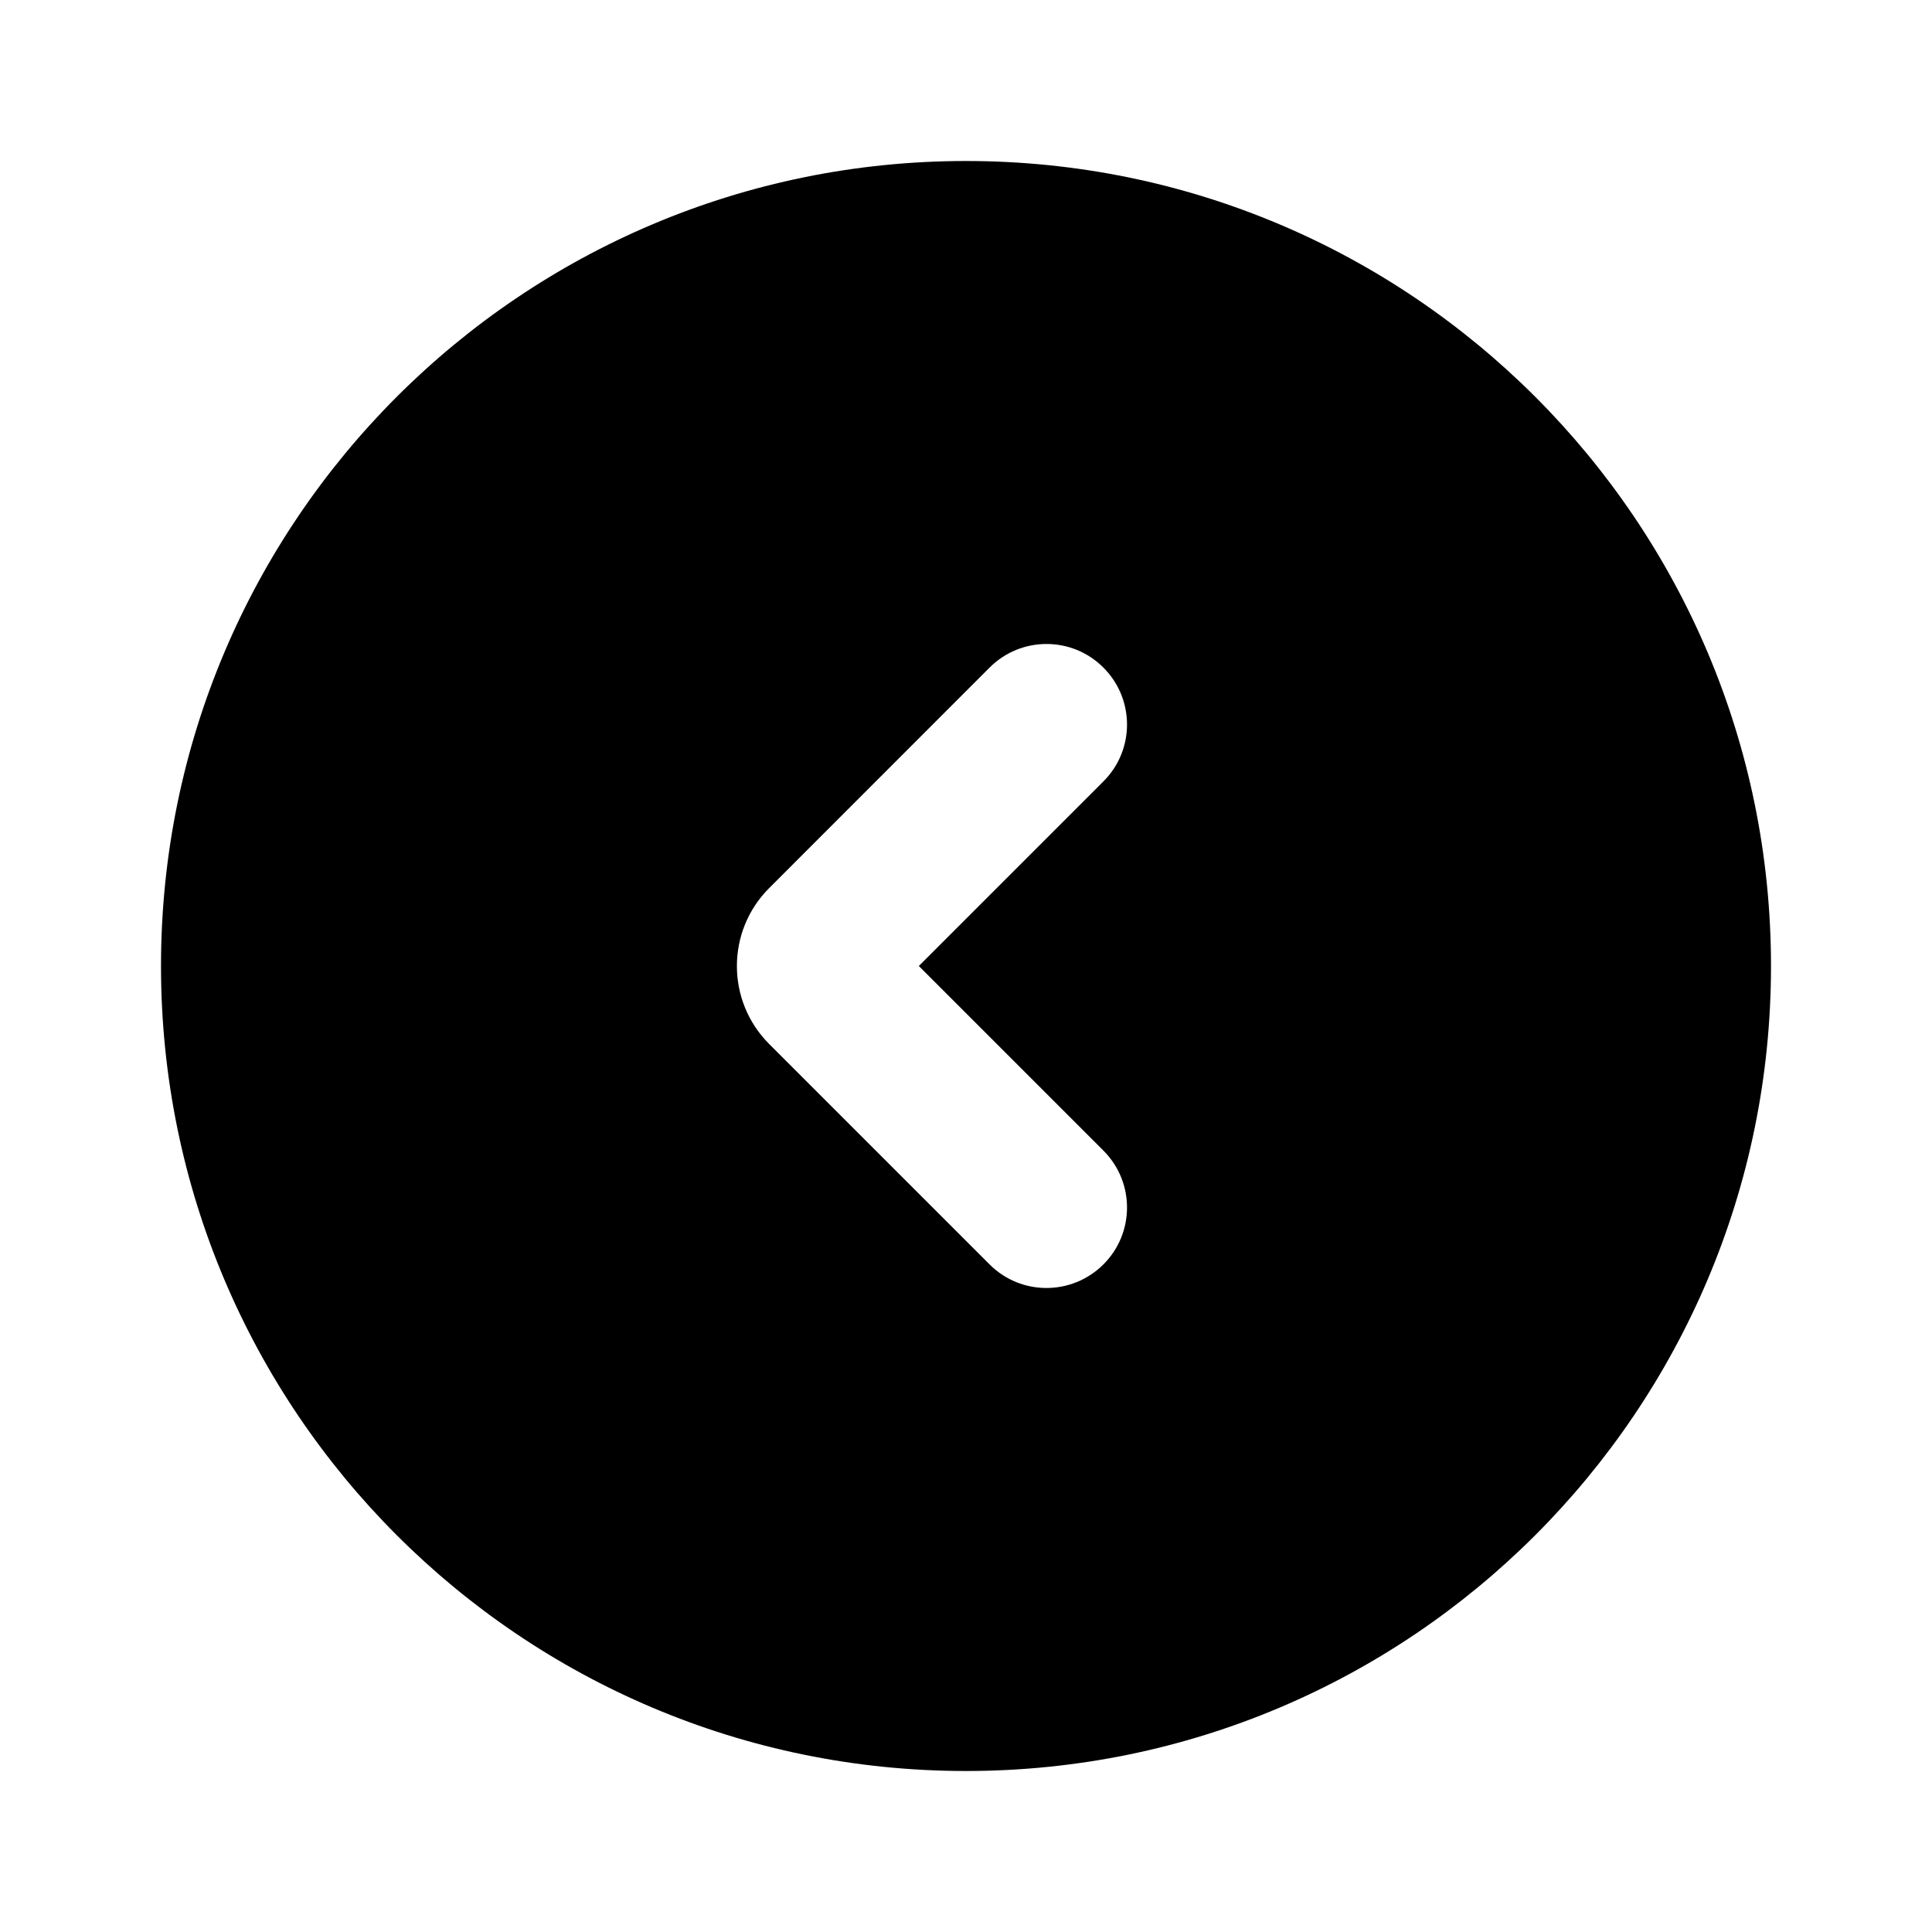
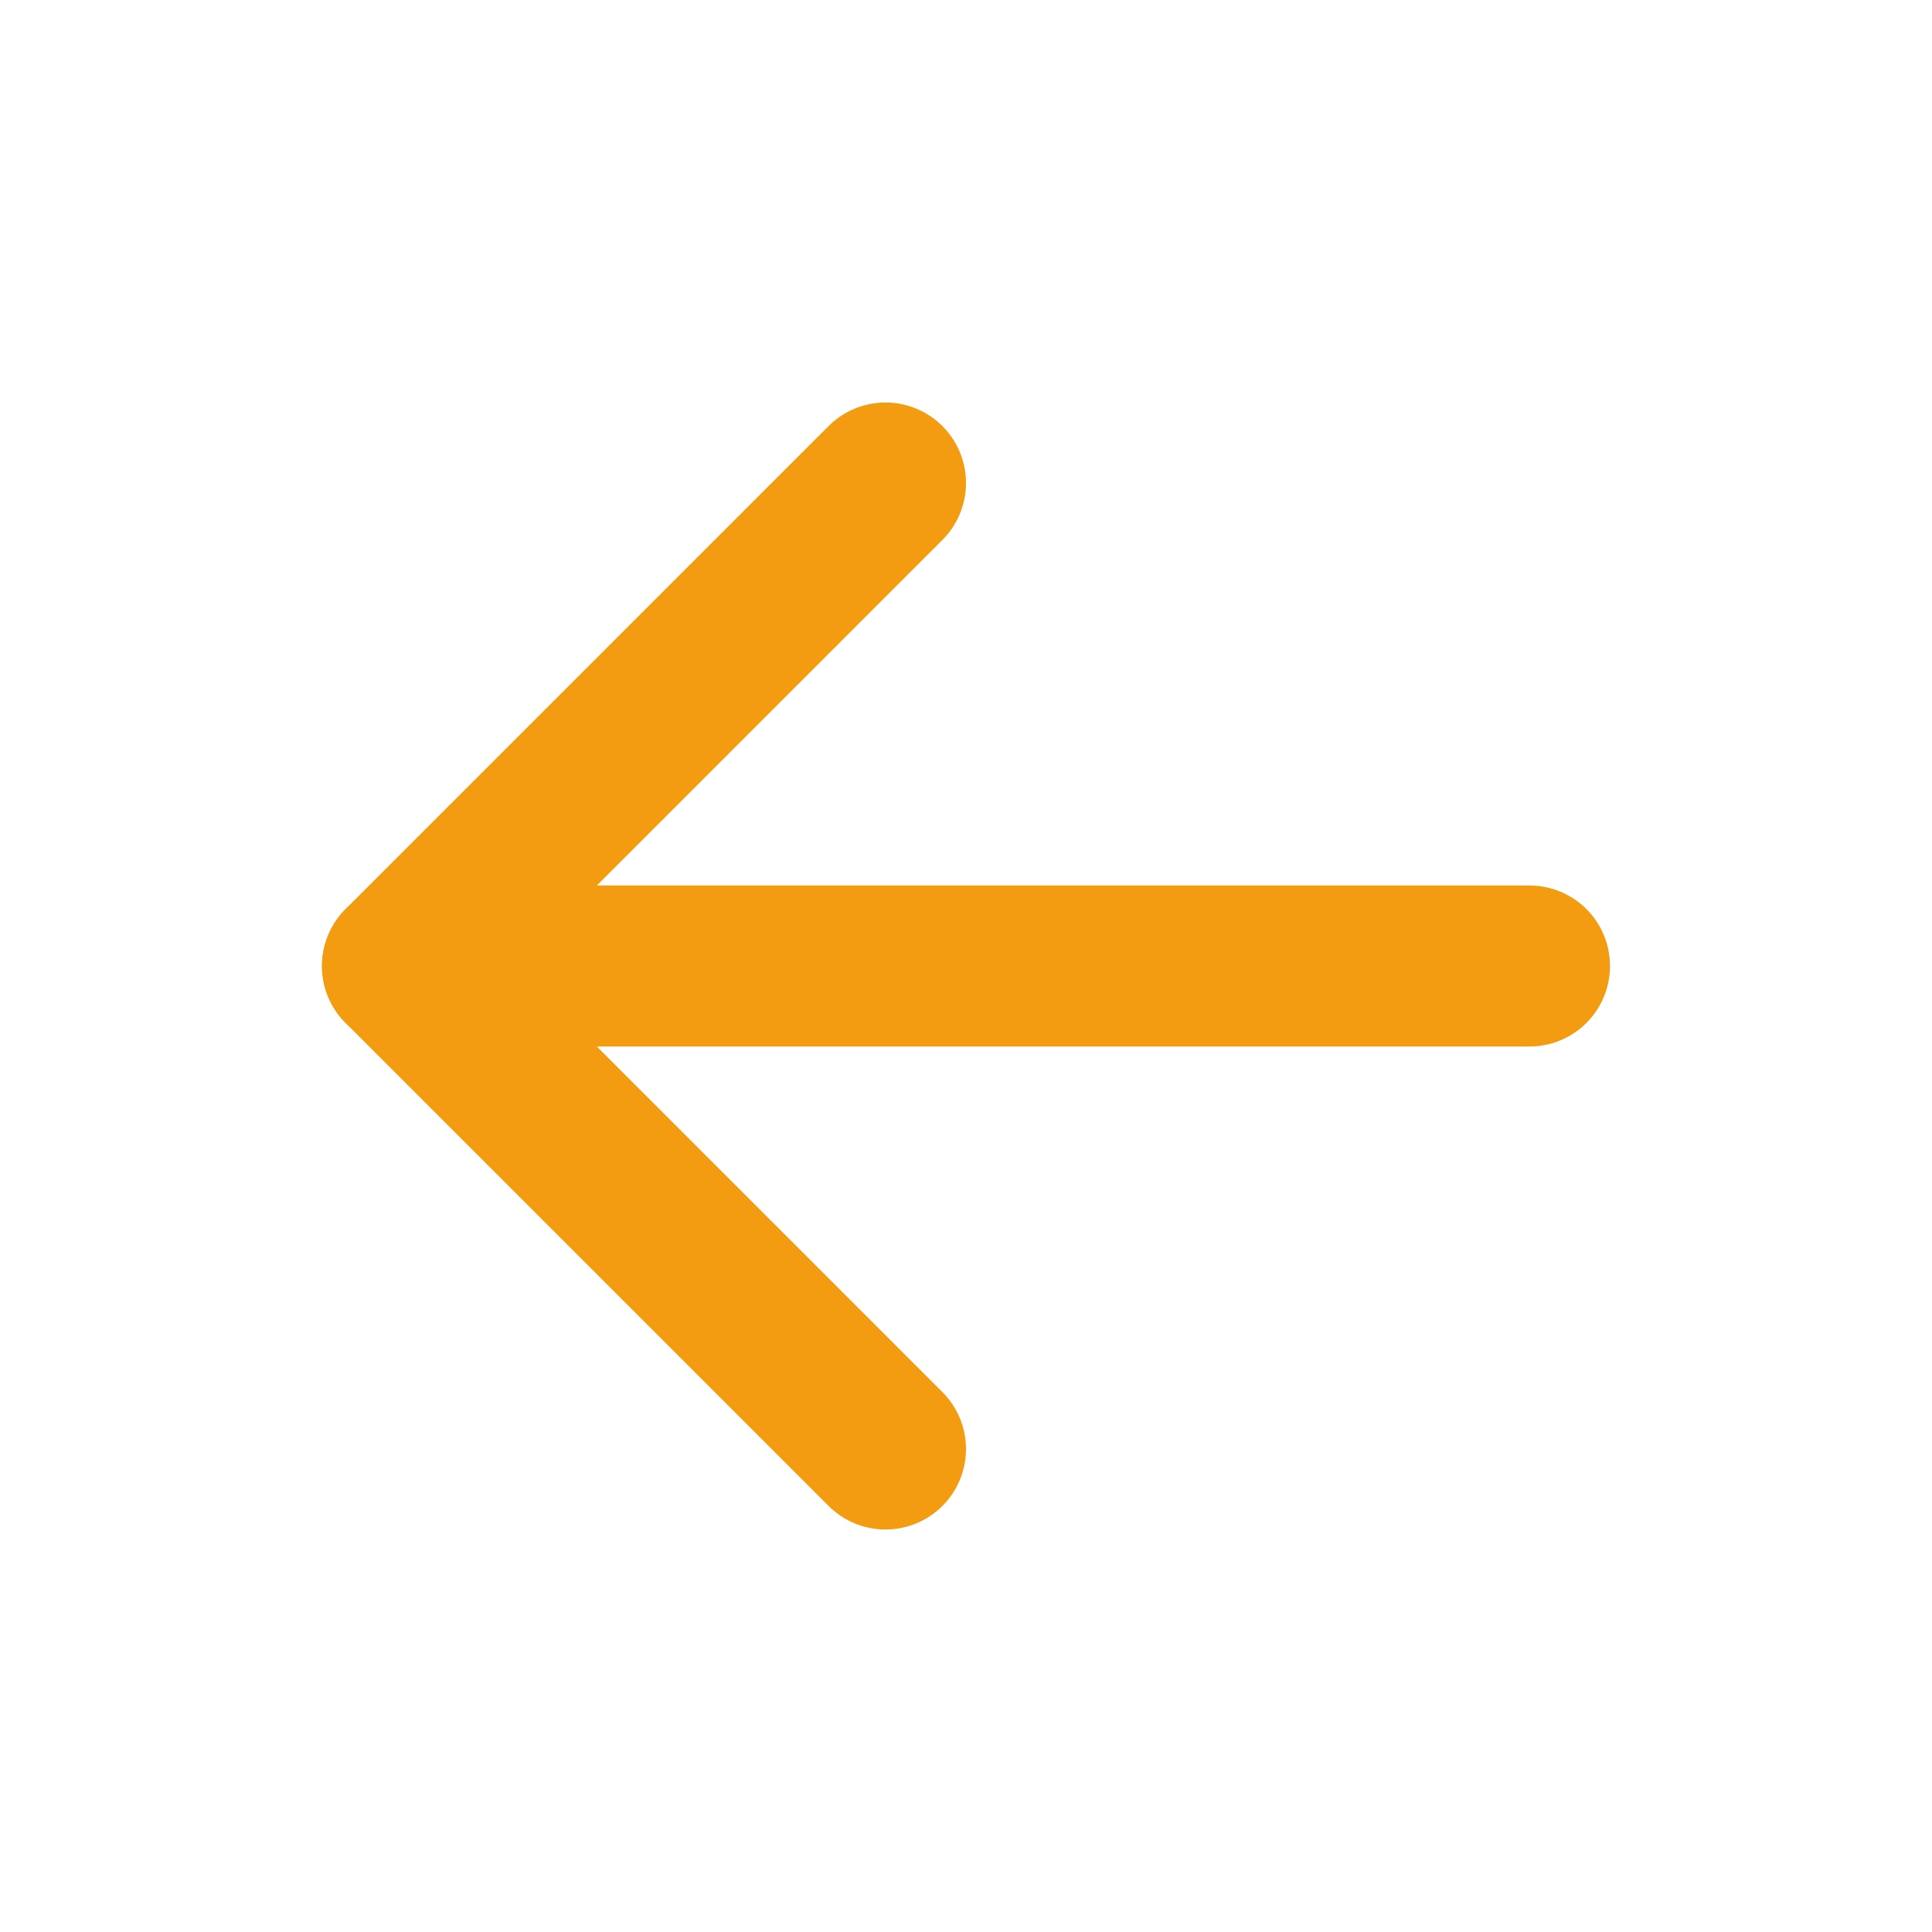
- <svg xmlns="http://www.w3.org/2000/svg" fill="none" height="512" viewBox="0 0 24 24" width="512">
-   <path clip-rule="evenodd" d="m2 12c0-5.523 4.477-10 10-10 5.523 0 10 4.477 10 10 0 5.523-4.477 10-10 10-5.523 0-10-4.477-10-10zm11.707-3.707c.391.391.391 1.024 0 1.414l-2.293 2.293 2.293 2.293c.391.391.391 1.024 0 1.414s-1.024.391-1.414 0l-2.737-2.737c-.536-.535-.536-1.404 0-1.939l2.737-2.738c.391-.391 1.024-.391 1.414 0z" fill="rgb(0,0,0)" fill-rule="evenodd" />
+ <svg xmlns="http://www.w3.org/2000/svg" width="32" height="32" viewBox="0 0 24 24" fill="none" stroke="#f39c12" stroke-width="2" stroke-linecap="round" stroke-linejoin="round">
+   <path d="M19 12H5" />
+   <path d="M11 18l-6-6 6-6" />
</svg>
